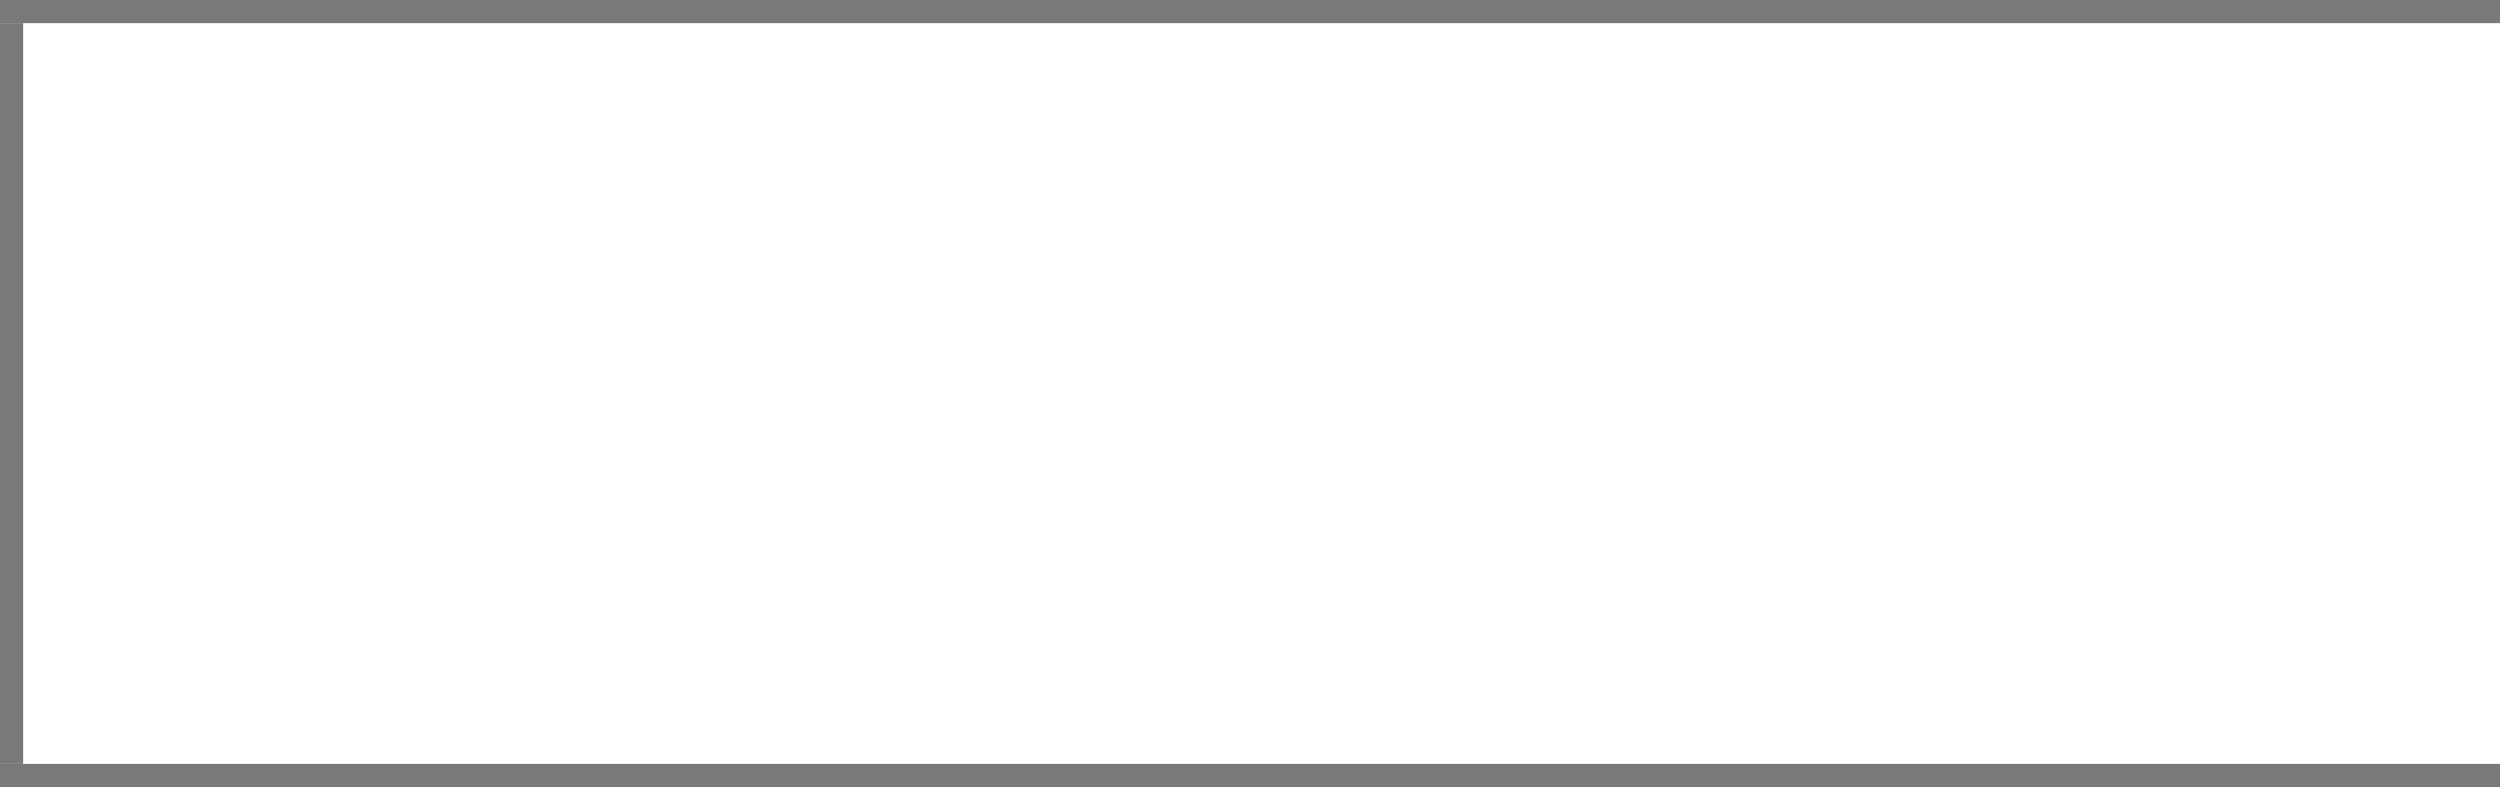
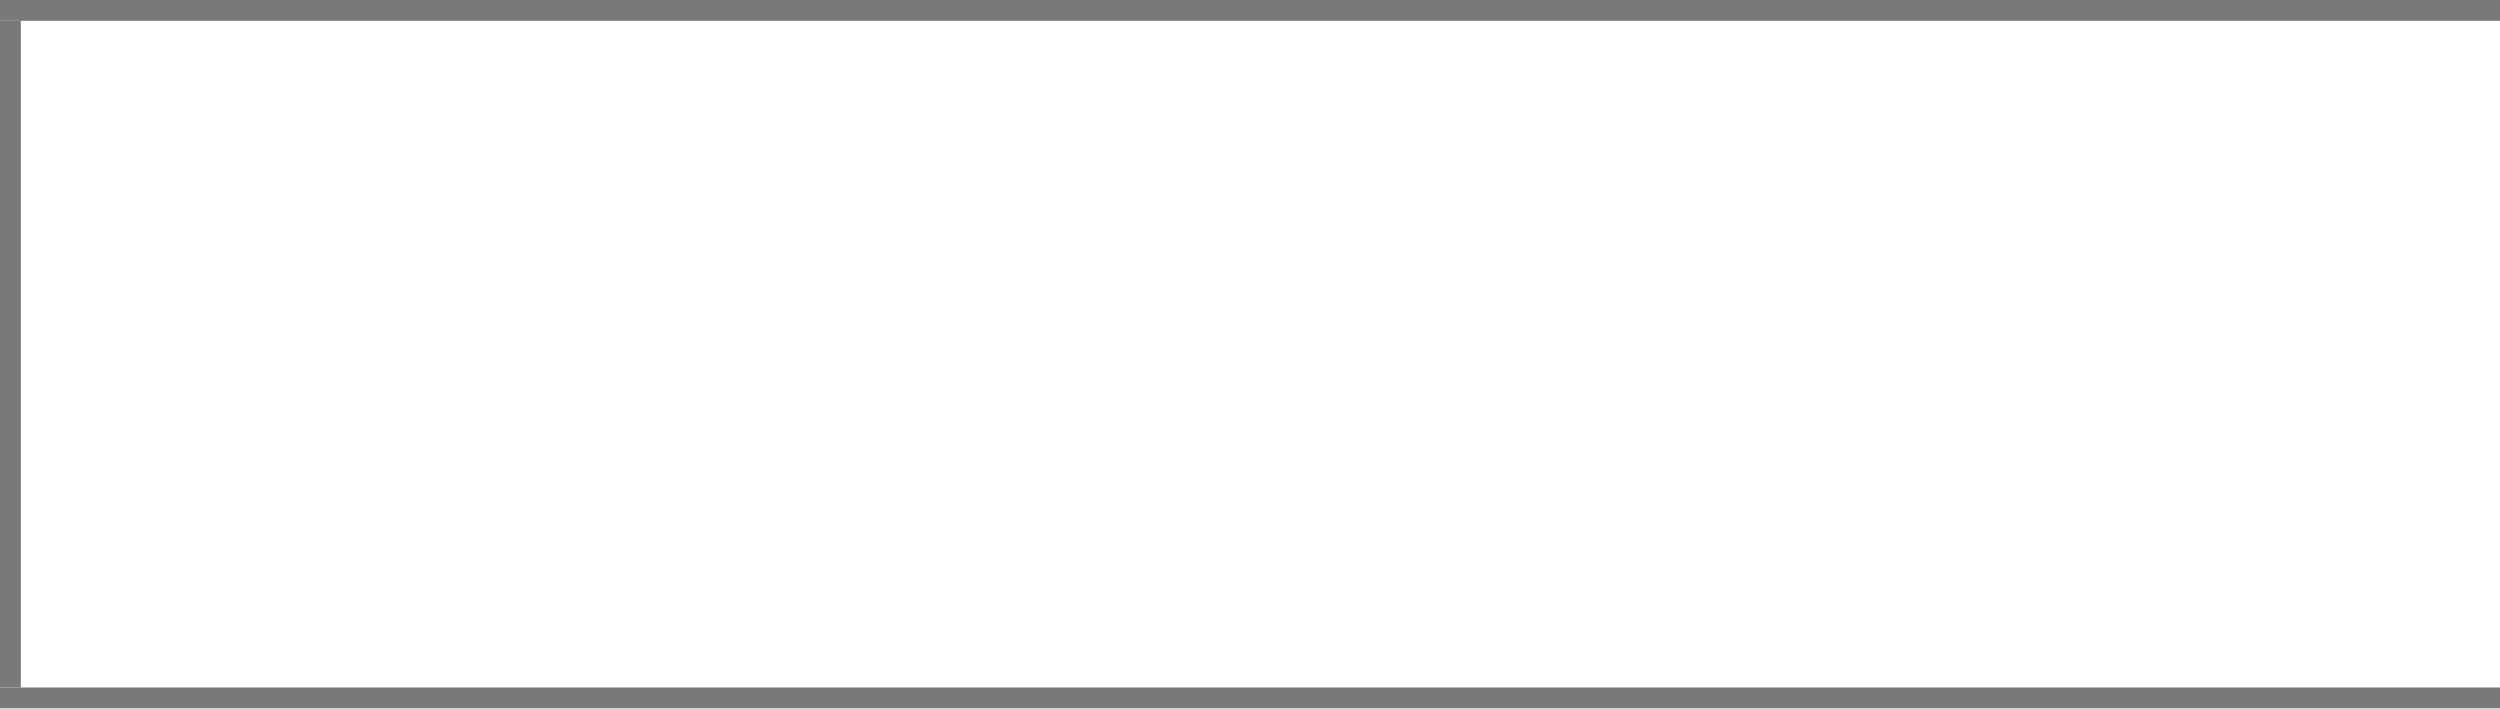
- <svg xmlns="http://www.w3.org/2000/svg" version="1.1" width="108px" height="34px" viewBox="513 49 108 34">
-   <path d="M 1 1  L 108 1  L 108 33  L 1 33  L 1 1  Z " fill-rule="nonzero" fill="rgba(255, 255, 255, 1)" stroke="none" transform="matrix(1 0 0 1 513 49 )" class="fill" />
-   <path d="M 0.5 1  L 0.5 33  " stroke-width="1" stroke-dasharray="0" stroke="rgba(121, 121, 121, 1)" fill="none" transform="matrix(1 0 0 1 513 49 )" class="stroke" />
-   <path d="M 0 0.5  L 108 0.5  " stroke-width="1" stroke-dasharray="0" stroke="rgba(121, 121, 121, 1)" fill="none" transform="matrix(1 0 0 1 513 49 )" class="stroke" />
-   <path d="M 0 33.5  L 108 33.5  " stroke-width="1" stroke-dasharray="0" stroke="rgba(121, 121, 121, 1)" fill="none" transform="matrix(1 0 0 1 513 49 )" class="stroke" />
+ <svg xmlns="http://www.w3.org/2000/svg" version="1.1" width="120px" height="34px" viewBox="500 49 120 34">
+   <path d="M 1 1  L 120 1  L 120 33  L 1 33  L 1 1  Z " fill-rule="nonzero" fill="rgba(255, 255, 255, 1)" stroke="none" transform="matrix(1 0 0 1 500 49 )" class="fill" />
+   <path d="M 0.5 1  L 0.5 33  " stroke-width="1" stroke-dasharray="0" stroke="rgba(121, 121, 121, 1)" fill="none" transform="matrix(1 0 0 1 500 49 )" class="stroke" />
+   <path d="M 0 0.5  L 120 0.5  " stroke-width="1" stroke-dasharray="0" stroke="rgba(121, 121, 121, 1)" fill="none" transform="matrix(1 0 0 1 500 49 )" class="stroke" />
+   <path d="M 0 33.5  L 120 33.5  " stroke-width="1" stroke-dasharray="0" stroke="rgba(121, 121, 121, 1)" fill="none" transform="matrix(1 0 0 1 500 49 )" class="stroke" />
</svg>
